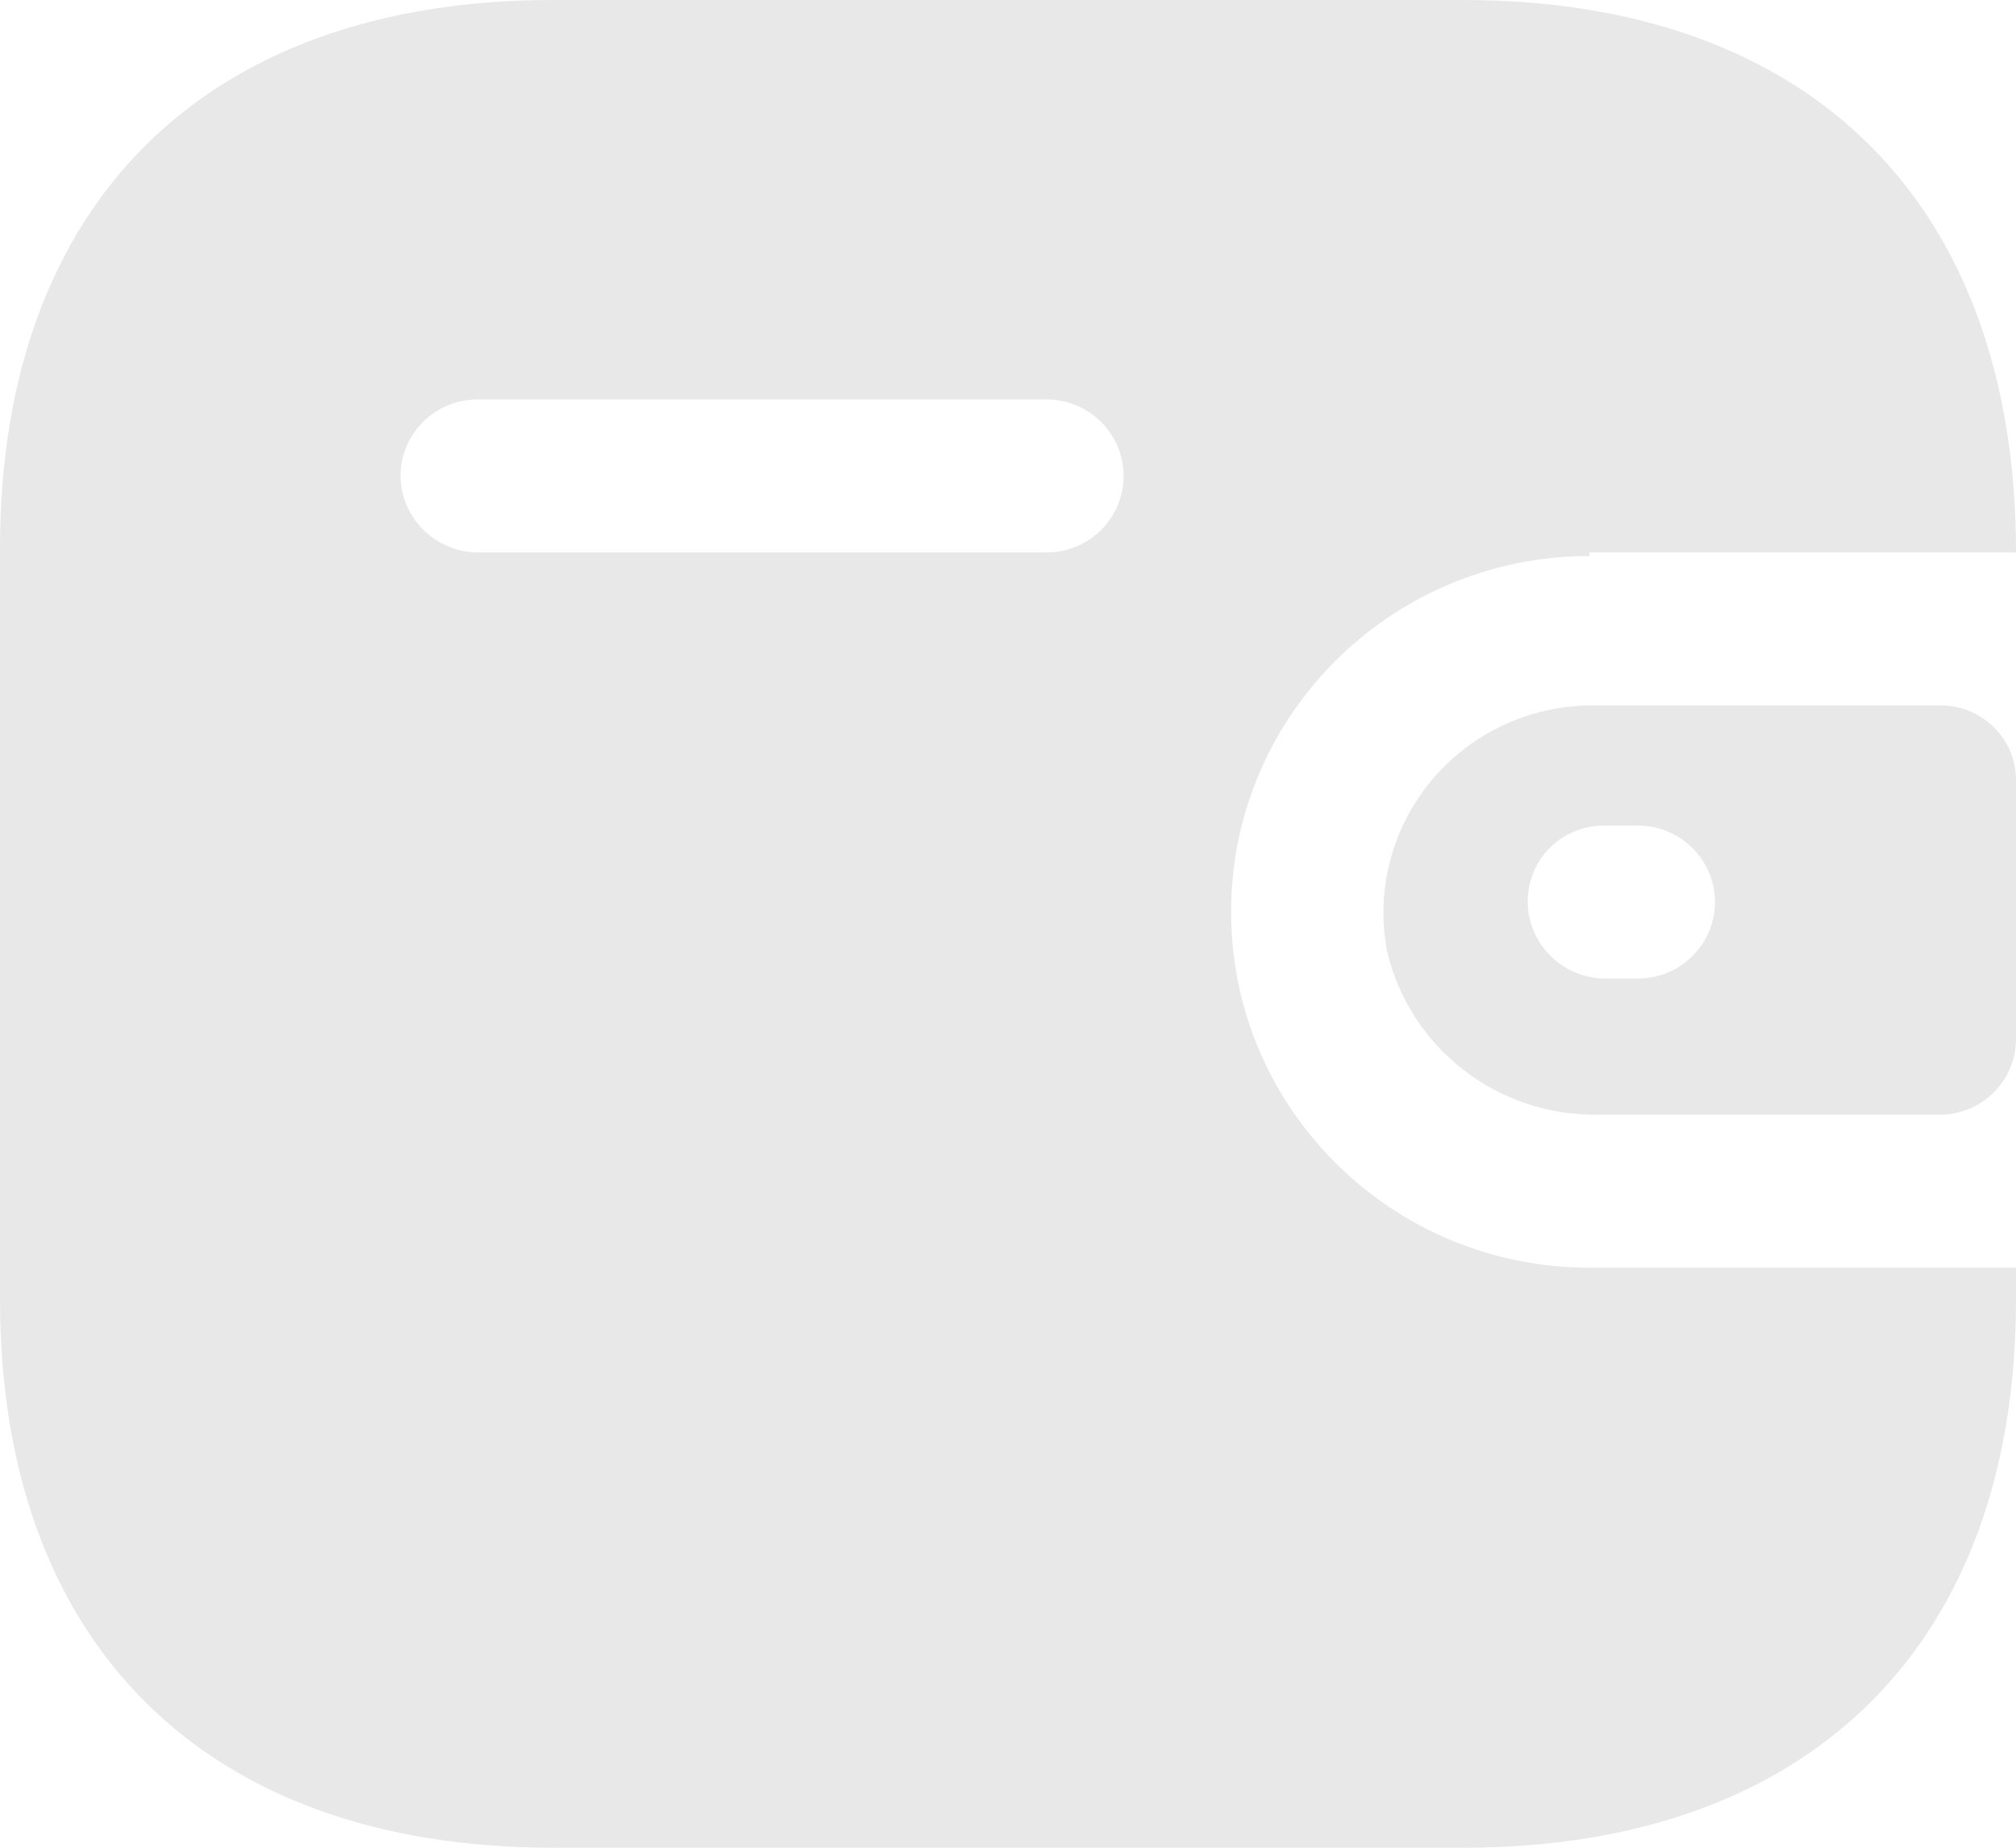
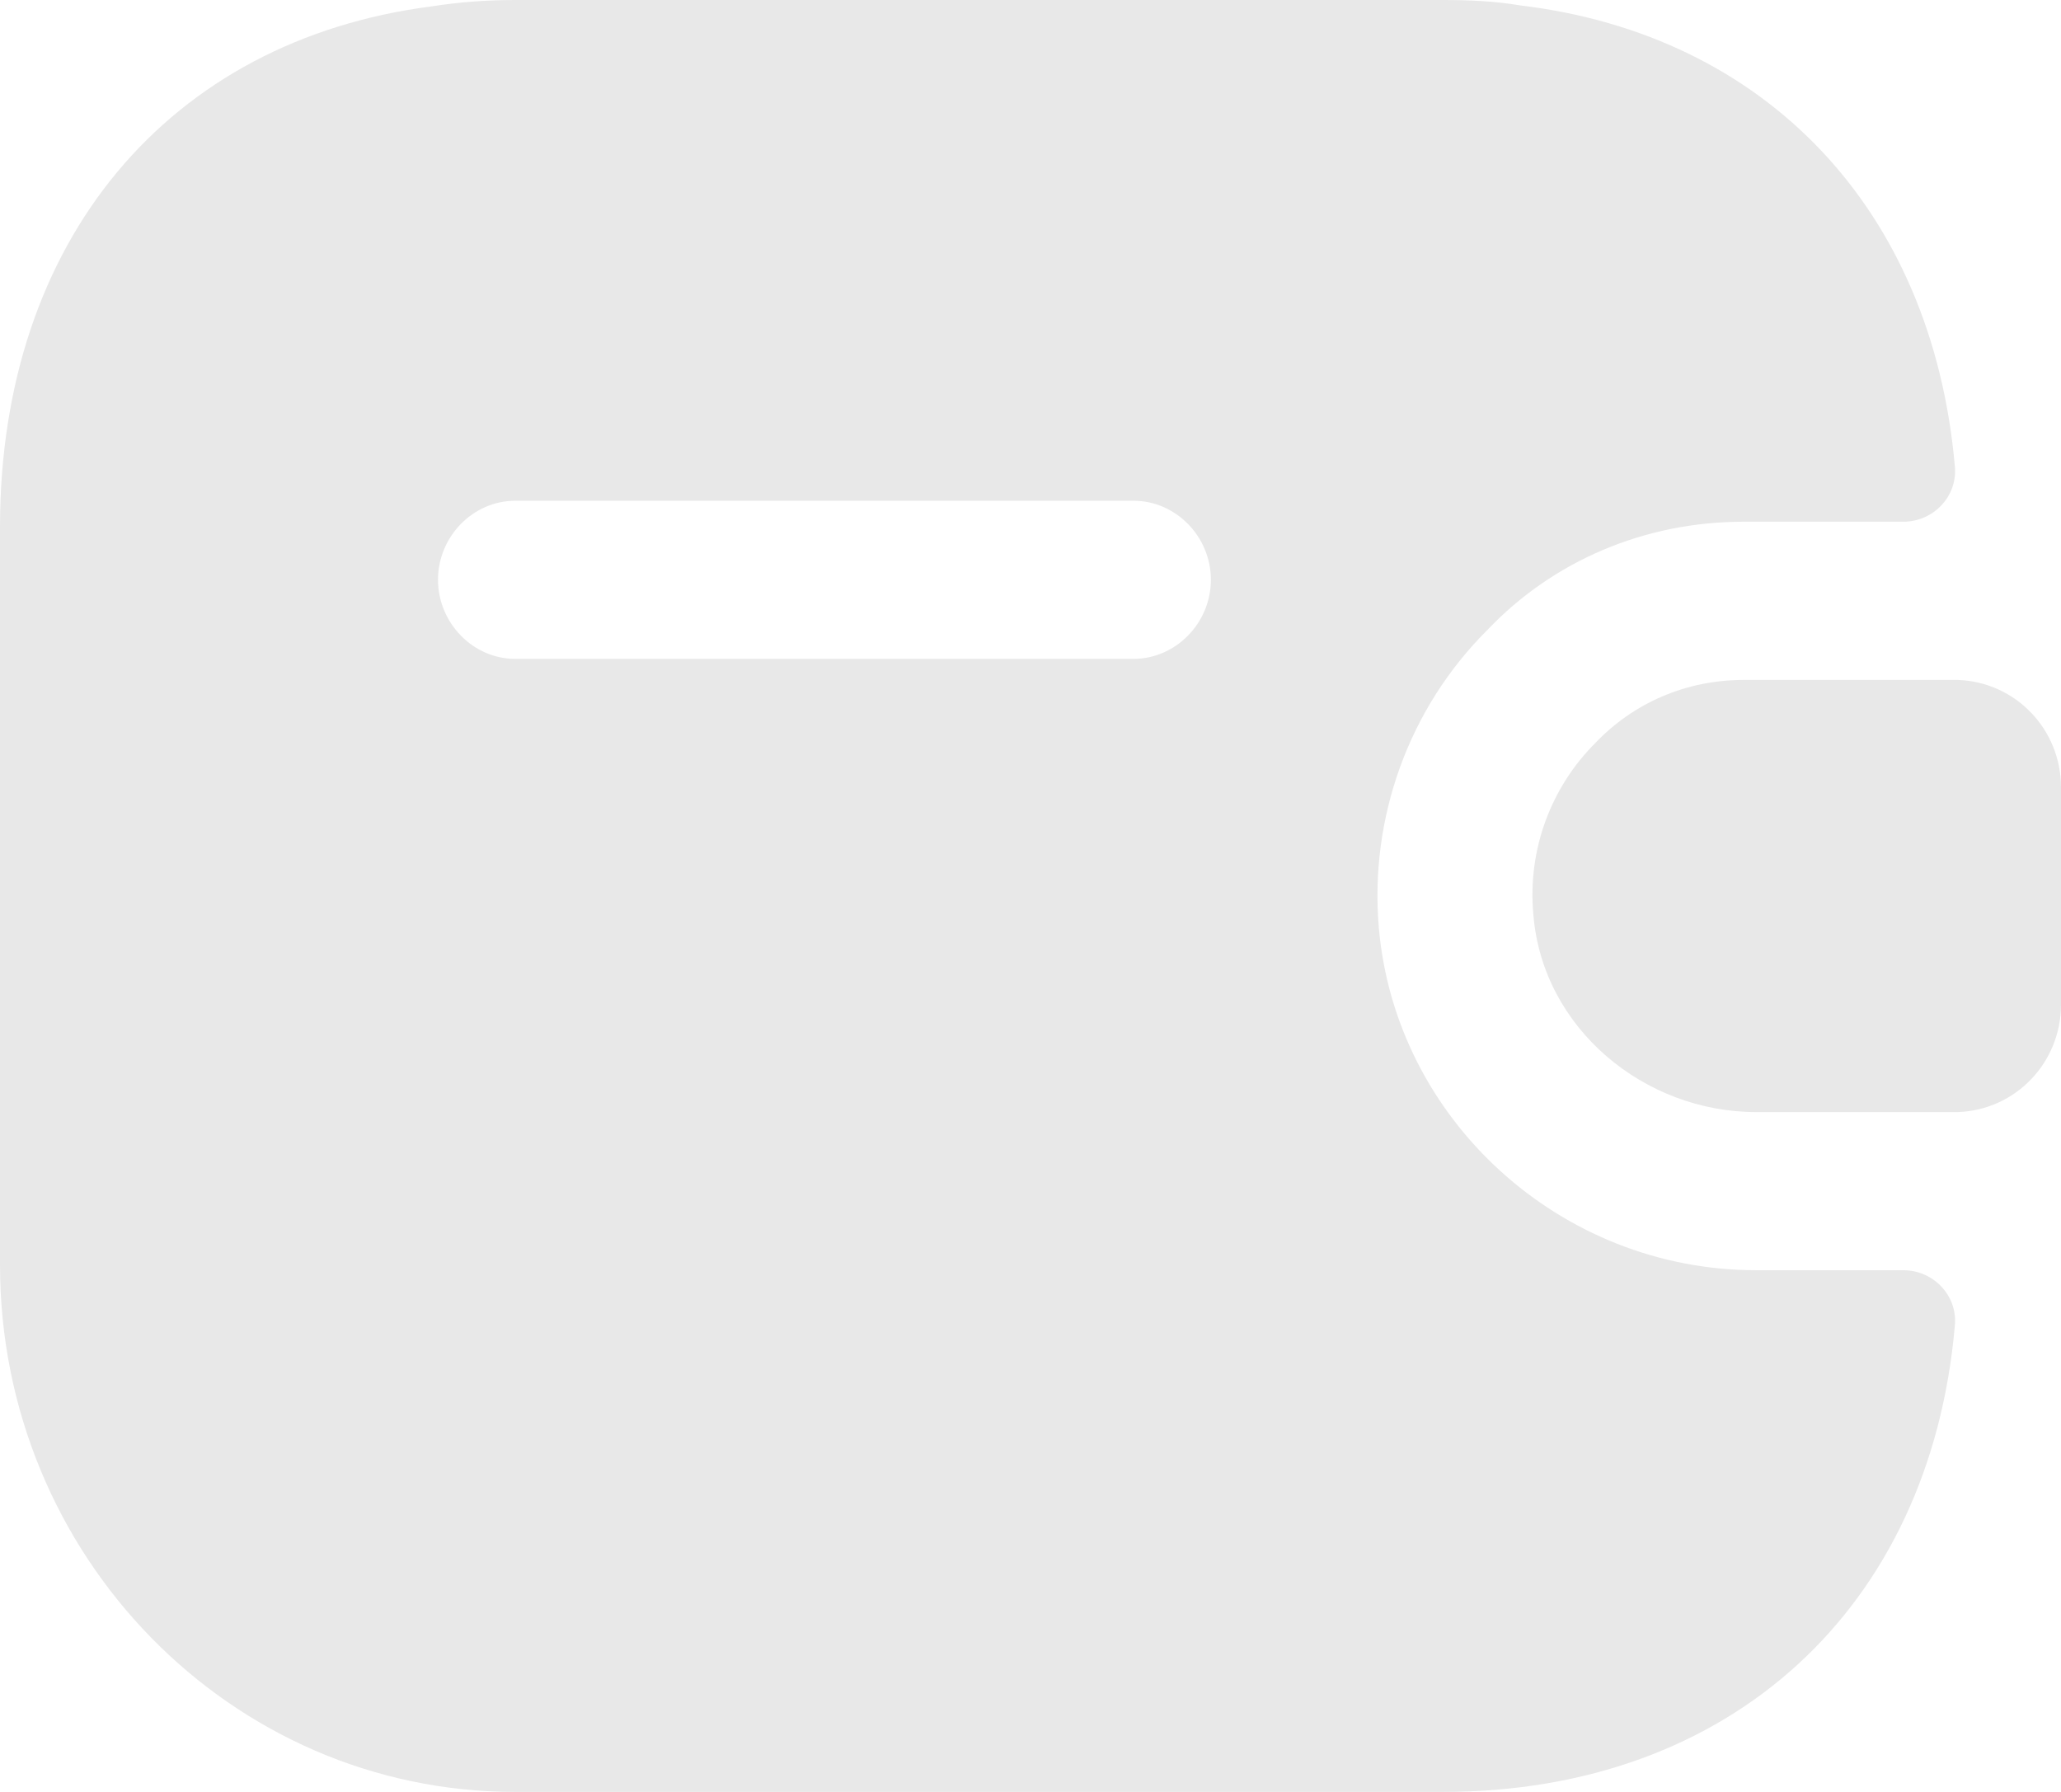
- <svg xmlns="http://www.w3.org/2000/svg" width="24" height="22" viewBox="0 0 24 22" fill="none">
-   <path fill-rule="evenodd" clip-rule="evenodd" d="M18.923 6.578H24C24 2.426 21.557 0 17.419 0H6.581C2.443 0 0 2.426 0 6.525V15.475C0 19.574 2.443 22 6.581 22H17.419C21.557 22 24 19.574 24 15.475V15.094H18.923C16.566 15.094 14.656 13.197 14.656 10.857C14.656 8.517 16.566 6.62 18.923 6.62V6.578ZM18.923 8.399H23.104C23.599 8.399 24 8.798 24 9.289V12.382C23.994 12.871 23.596 13.266 23.104 13.272H19.019C17.826 13.288 16.783 12.477 16.512 11.323C16.377 10.607 16.567 9.868 17.032 9.304C17.497 8.74 18.189 8.409 18.923 8.399ZM19.104 11.651H19.499C20.005 11.651 20.416 11.244 20.416 10.741C20.416 10.237 20.005 9.83 19.499 9.83H19.104C18.862 9.827 18.628 9.92 18.456 10.089C18.284 10.259 18.187 10.489 18.187 10.73C18.187 11.235 18.596 11.646 19.104 11.651ZM5.685 6.578H12.459C12.965 6.578 13.376 6.17 13.376 5.667C13.376 5.164 12.965 4.756 12.459 4.756H5.685C5.183 4.756 4.774 5.157 4.768 5.656C4.768 6.161 5.177 6.572 5.685 6.578Z" fill="#E8E8E8" />
+ <svg xmlns="http://www.w3.org/2000/svg" width="23" height="20" viewBox="0 0 23 20" fill="none">
+   <path d="M16.1 0C16.399 0 16.687 0.013 16.963 0.06C19.711 0.389 21.562 2.342 21.815 5.2C21.85 5.541 21.574 5.823 21.24 5.823H19.458C18.354 5.823 17.331 6.259 16.595 7.035C15.721 7.906 15.283 9.129 15.387 10.352C15.571 12.493 17.411 14.177 19.596 14.177H21.24C21.574 14.177 21.85 14.459 21.815 14.8C21.539 17.941 19.32 20 16.1 20H5.75C2.576 20 0 17.364 0 14.117V5.883C0 2.683 1.886 0.448 4.818 0.071C5.117 0.024 5.428 0 5.75 0H16.1ZM21.85 7.589C22.494 7.612 23 8.141 23 8.788V11.212C23 11.859 22.494 12.389 21.85 12.412H19.596C18.354 12.412 17.216 11.482 17.112 10.212C17.043 9.471 17.319 8.776 17.802 8.294C18.227 7.847 18.814 7.589 19.458 7.589H21.85ZM5.75 5.589C5.279 5.589 4.888 5.988 4.888 6.471C4.888 6.953 5.279 7.354 5.75 7.354H12.65C13.122 7.353 13.513 6.953 13.513 6.471C13.513 5.989 13.122 5.589 12.65 5.589H5.75Z" fill="#E8E8E8" />
</svg>
